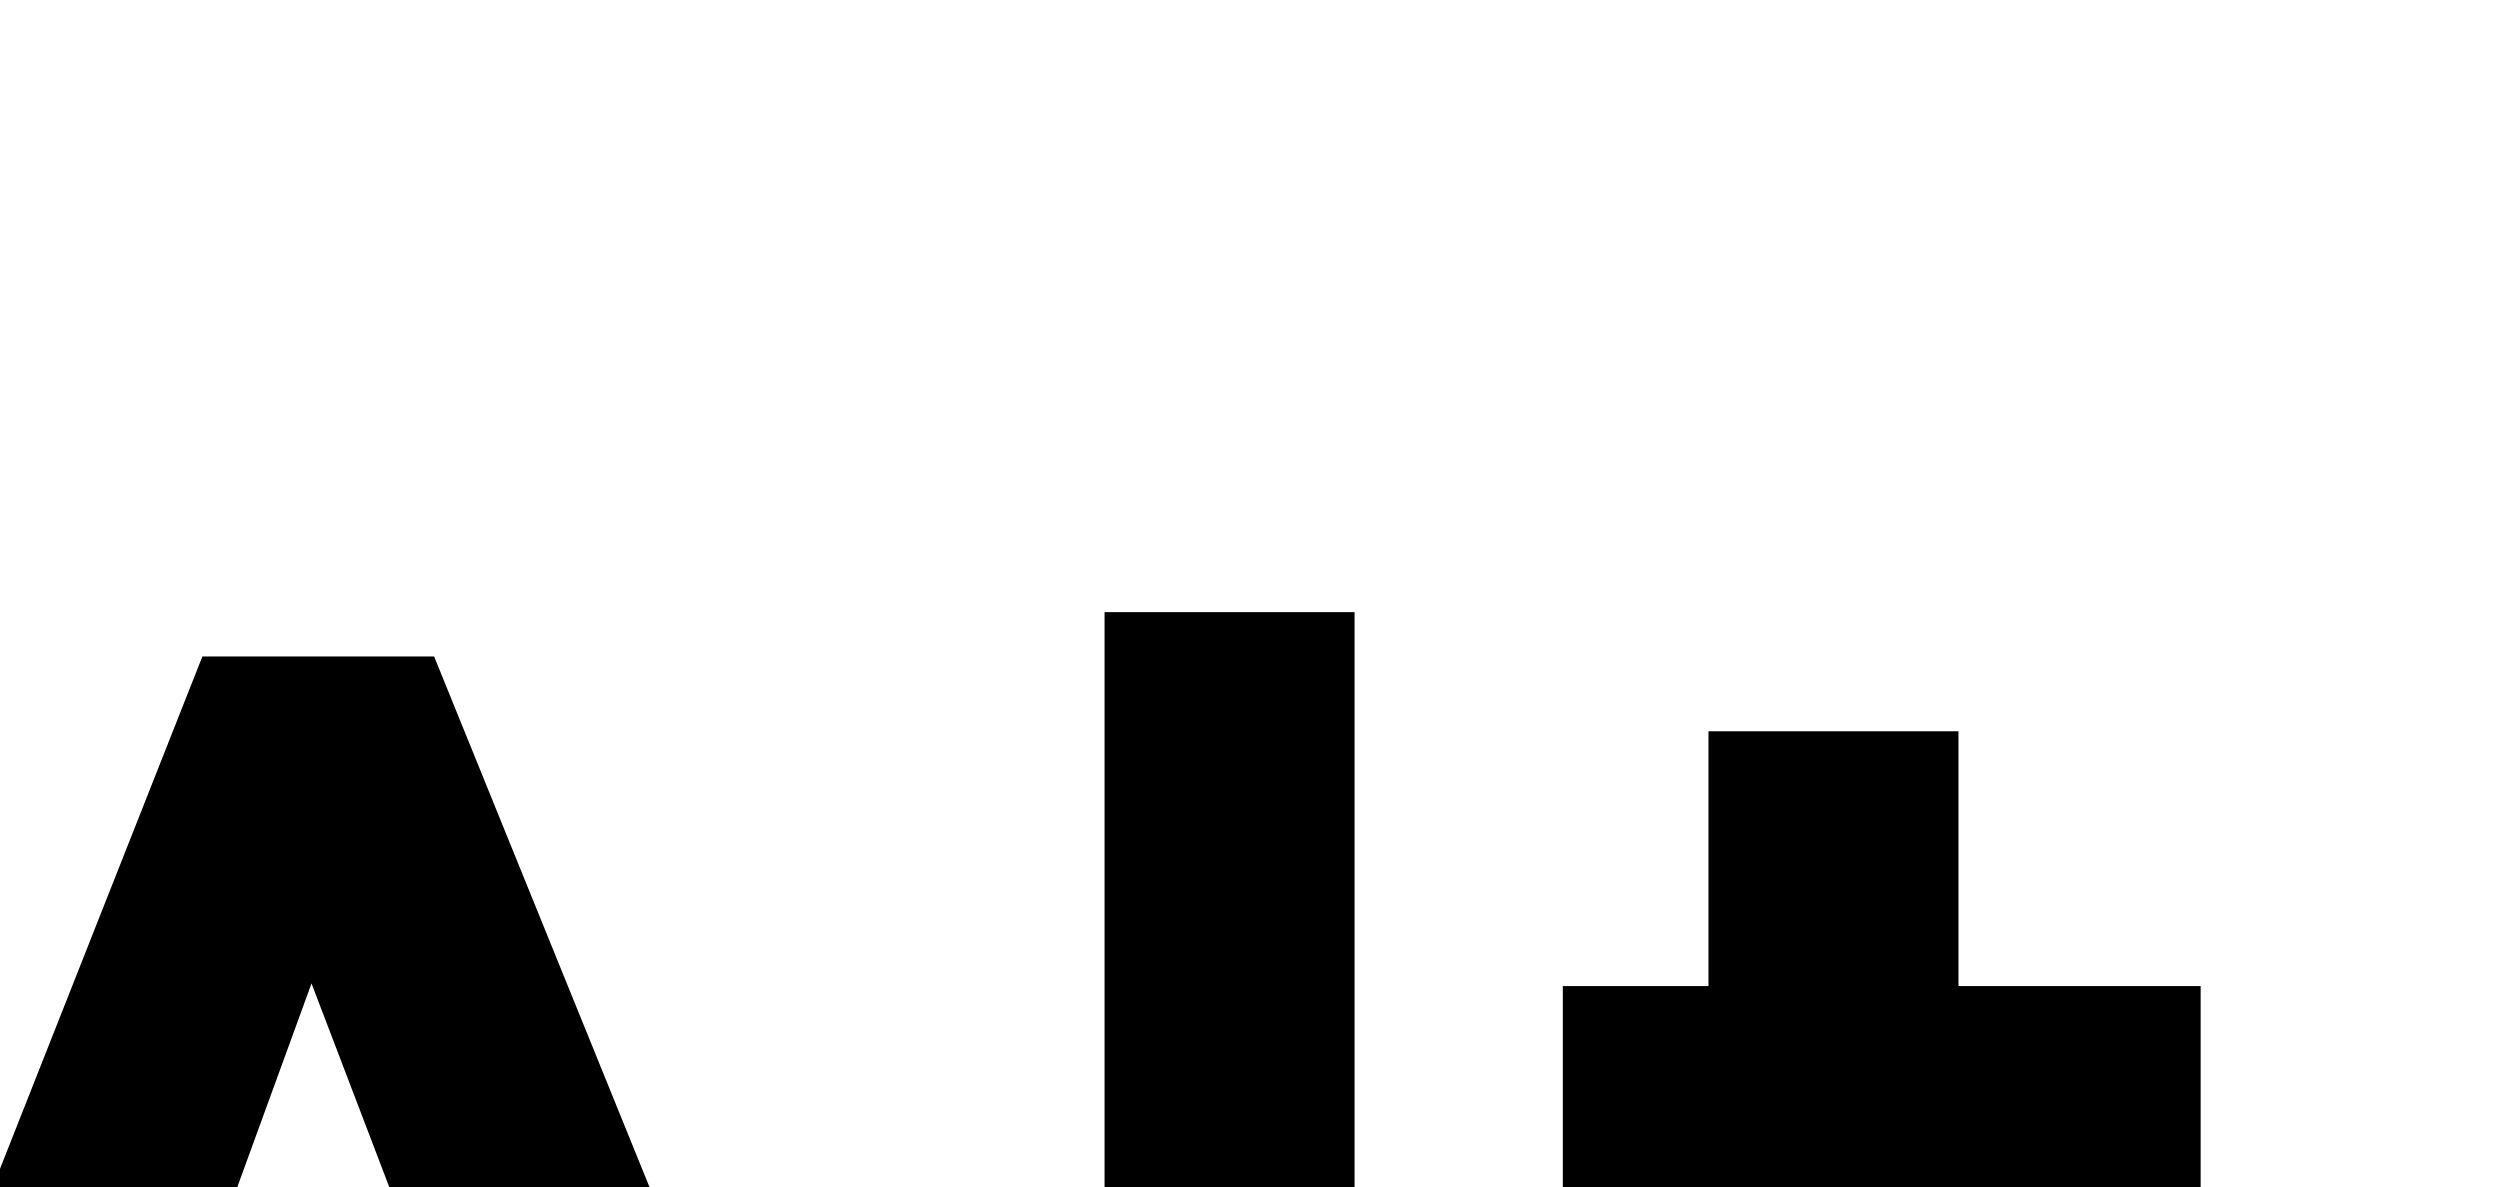
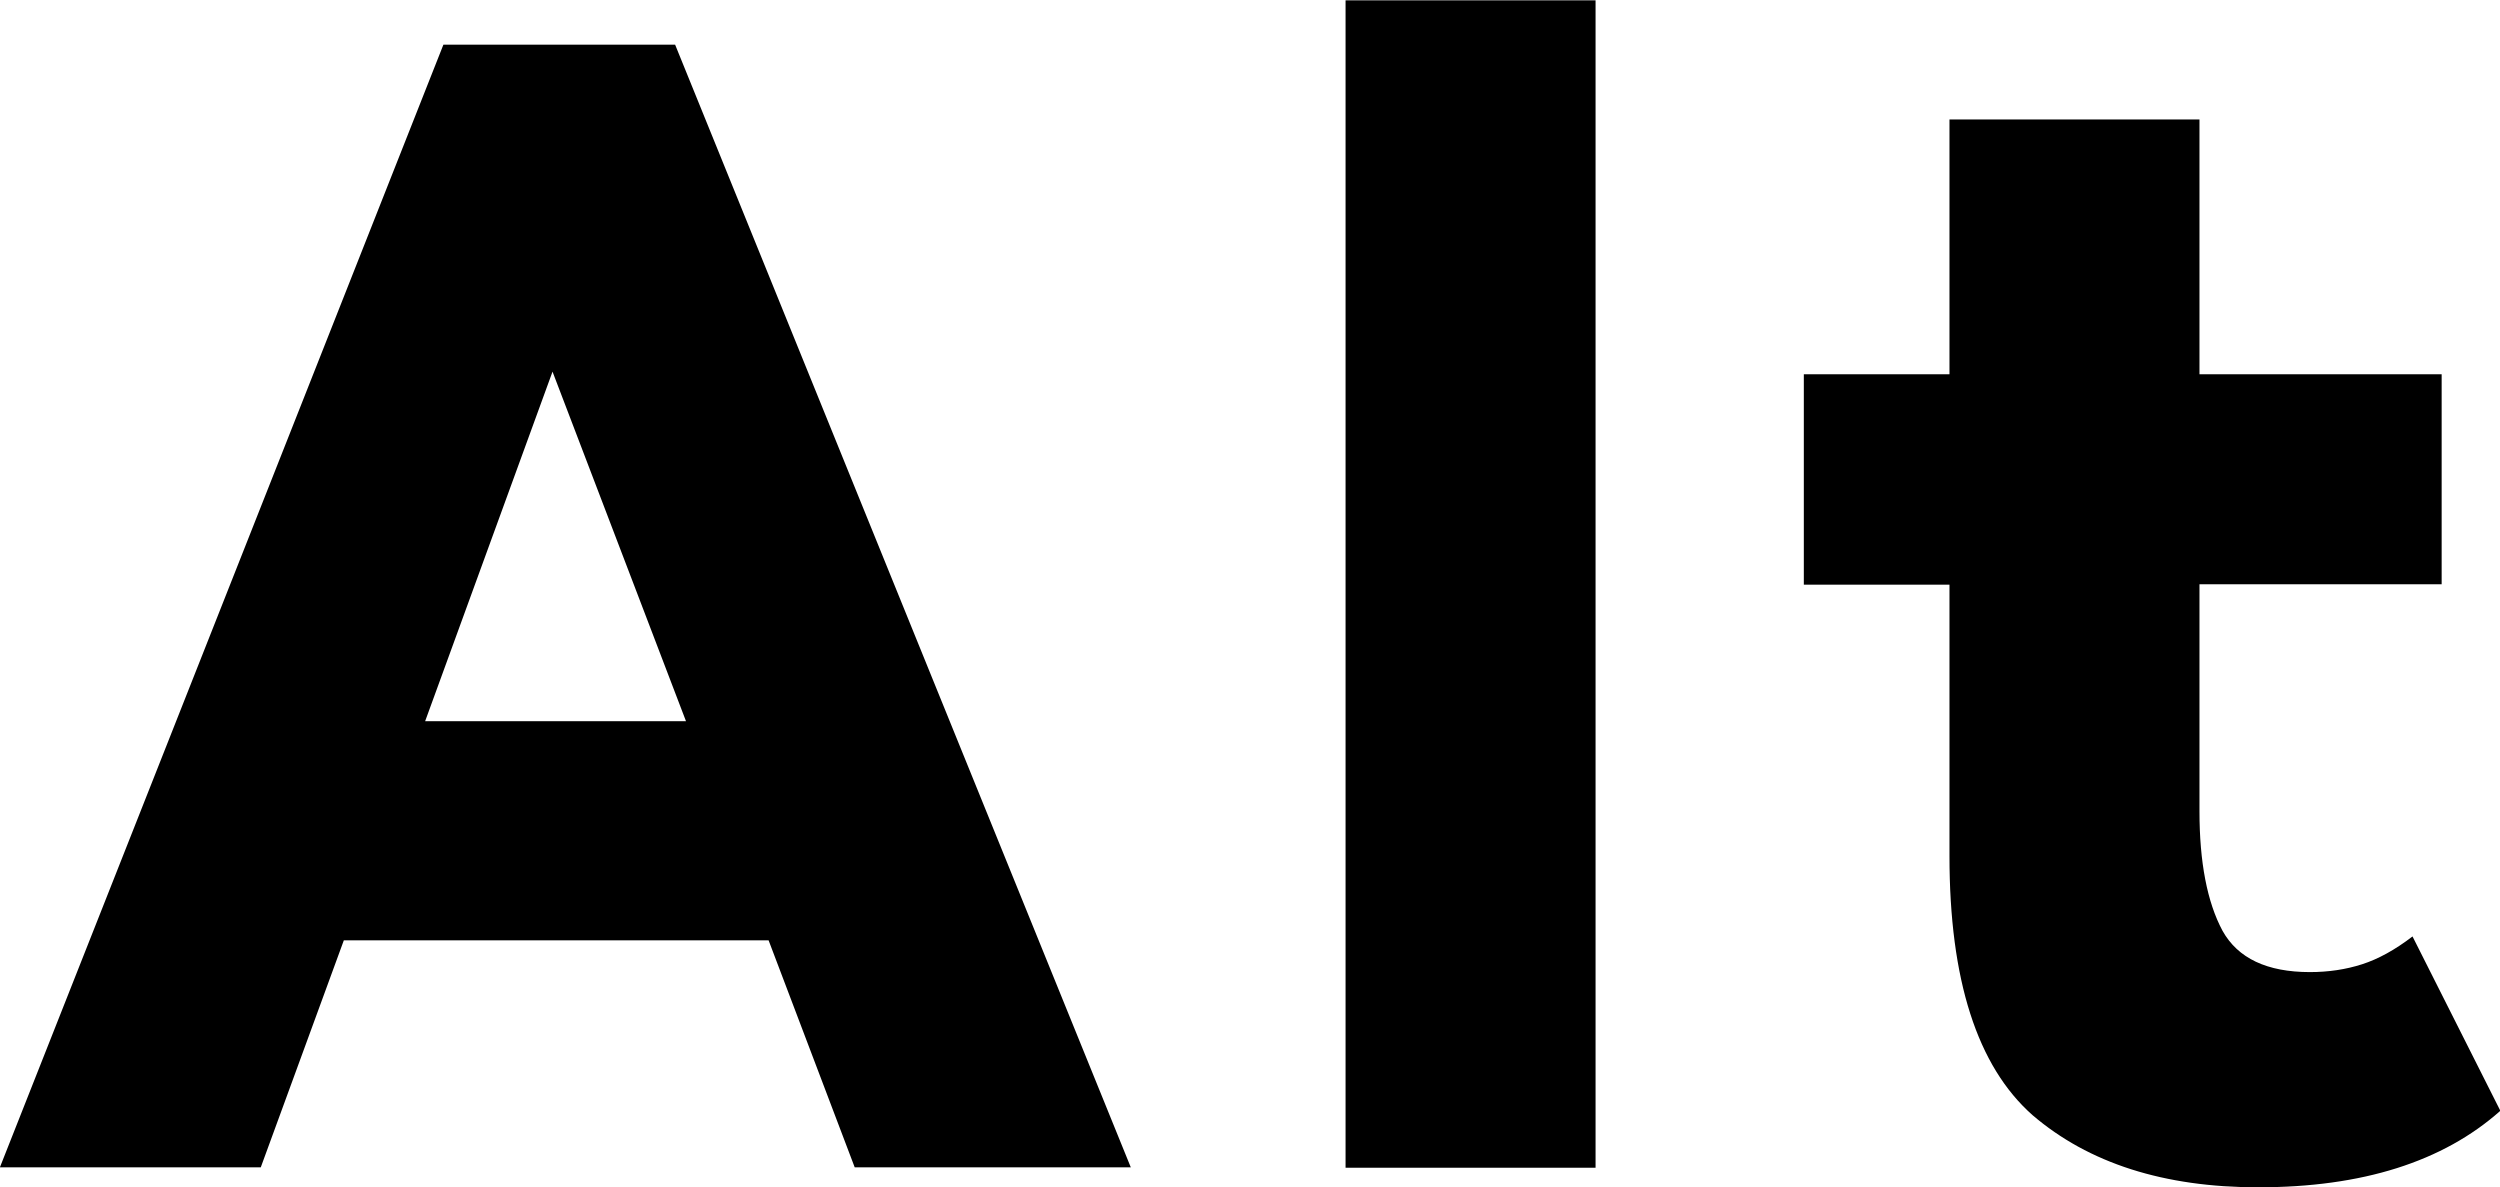
<svg xmlns="http://www.w3.org/2000/svg" width="5.75mm" height="2.73mm" viewBox="0 0 5.75 2.73" version="1.1" id="svg1">
  <defs id="defs1" />
-   <g id="layer1" transform="translate(-76.36451,-105.8191)">
+   <g id="layer1" transform="translate(-75.8102,-107.2262)">
    <path d="m 76.83,107.329 h 0.533 l 1.048,2.582 h -0.635 l -0.198,-0.522 h -0.977 l -0.191,0.522 h -0.6 z m -0.042,1.556 h 0.6 l -0.307,-0.804 z m 2.692,-1.658 v 2.685 h -0.575 v -2.685 z m 1.88,2.155 0.201,0.399 q -0.198,0.176 -0.557,0.176 -0.325,0 -0.519,-0.166 -0.191,-0.169 -0.191,-0.596 v -0.624 H 79.959 V 108.087 h 0.335 v -0.586 h 0.575 v 0.586 h 0.557 v 0.483 h -0.557 v 0.522 q 0,0.176 0.053,0.275 0.053,0.095 0.201,0.095 0.064,0 0.12,-0.018 0.056,-0.018 0.116,-0.064 z" id="text1" style="font-weight:900;font-size:3.528px;line-height:0.9;font-family:'HarmonyOS Sans';-inkscape-font-specification:'HarmonyOS Sans Heavy';text-align:center;letter-spacing:0.265px;text-anchor:middle;stroke-width:1.72" aria-label="Alt" />
  </g>
</svg>
